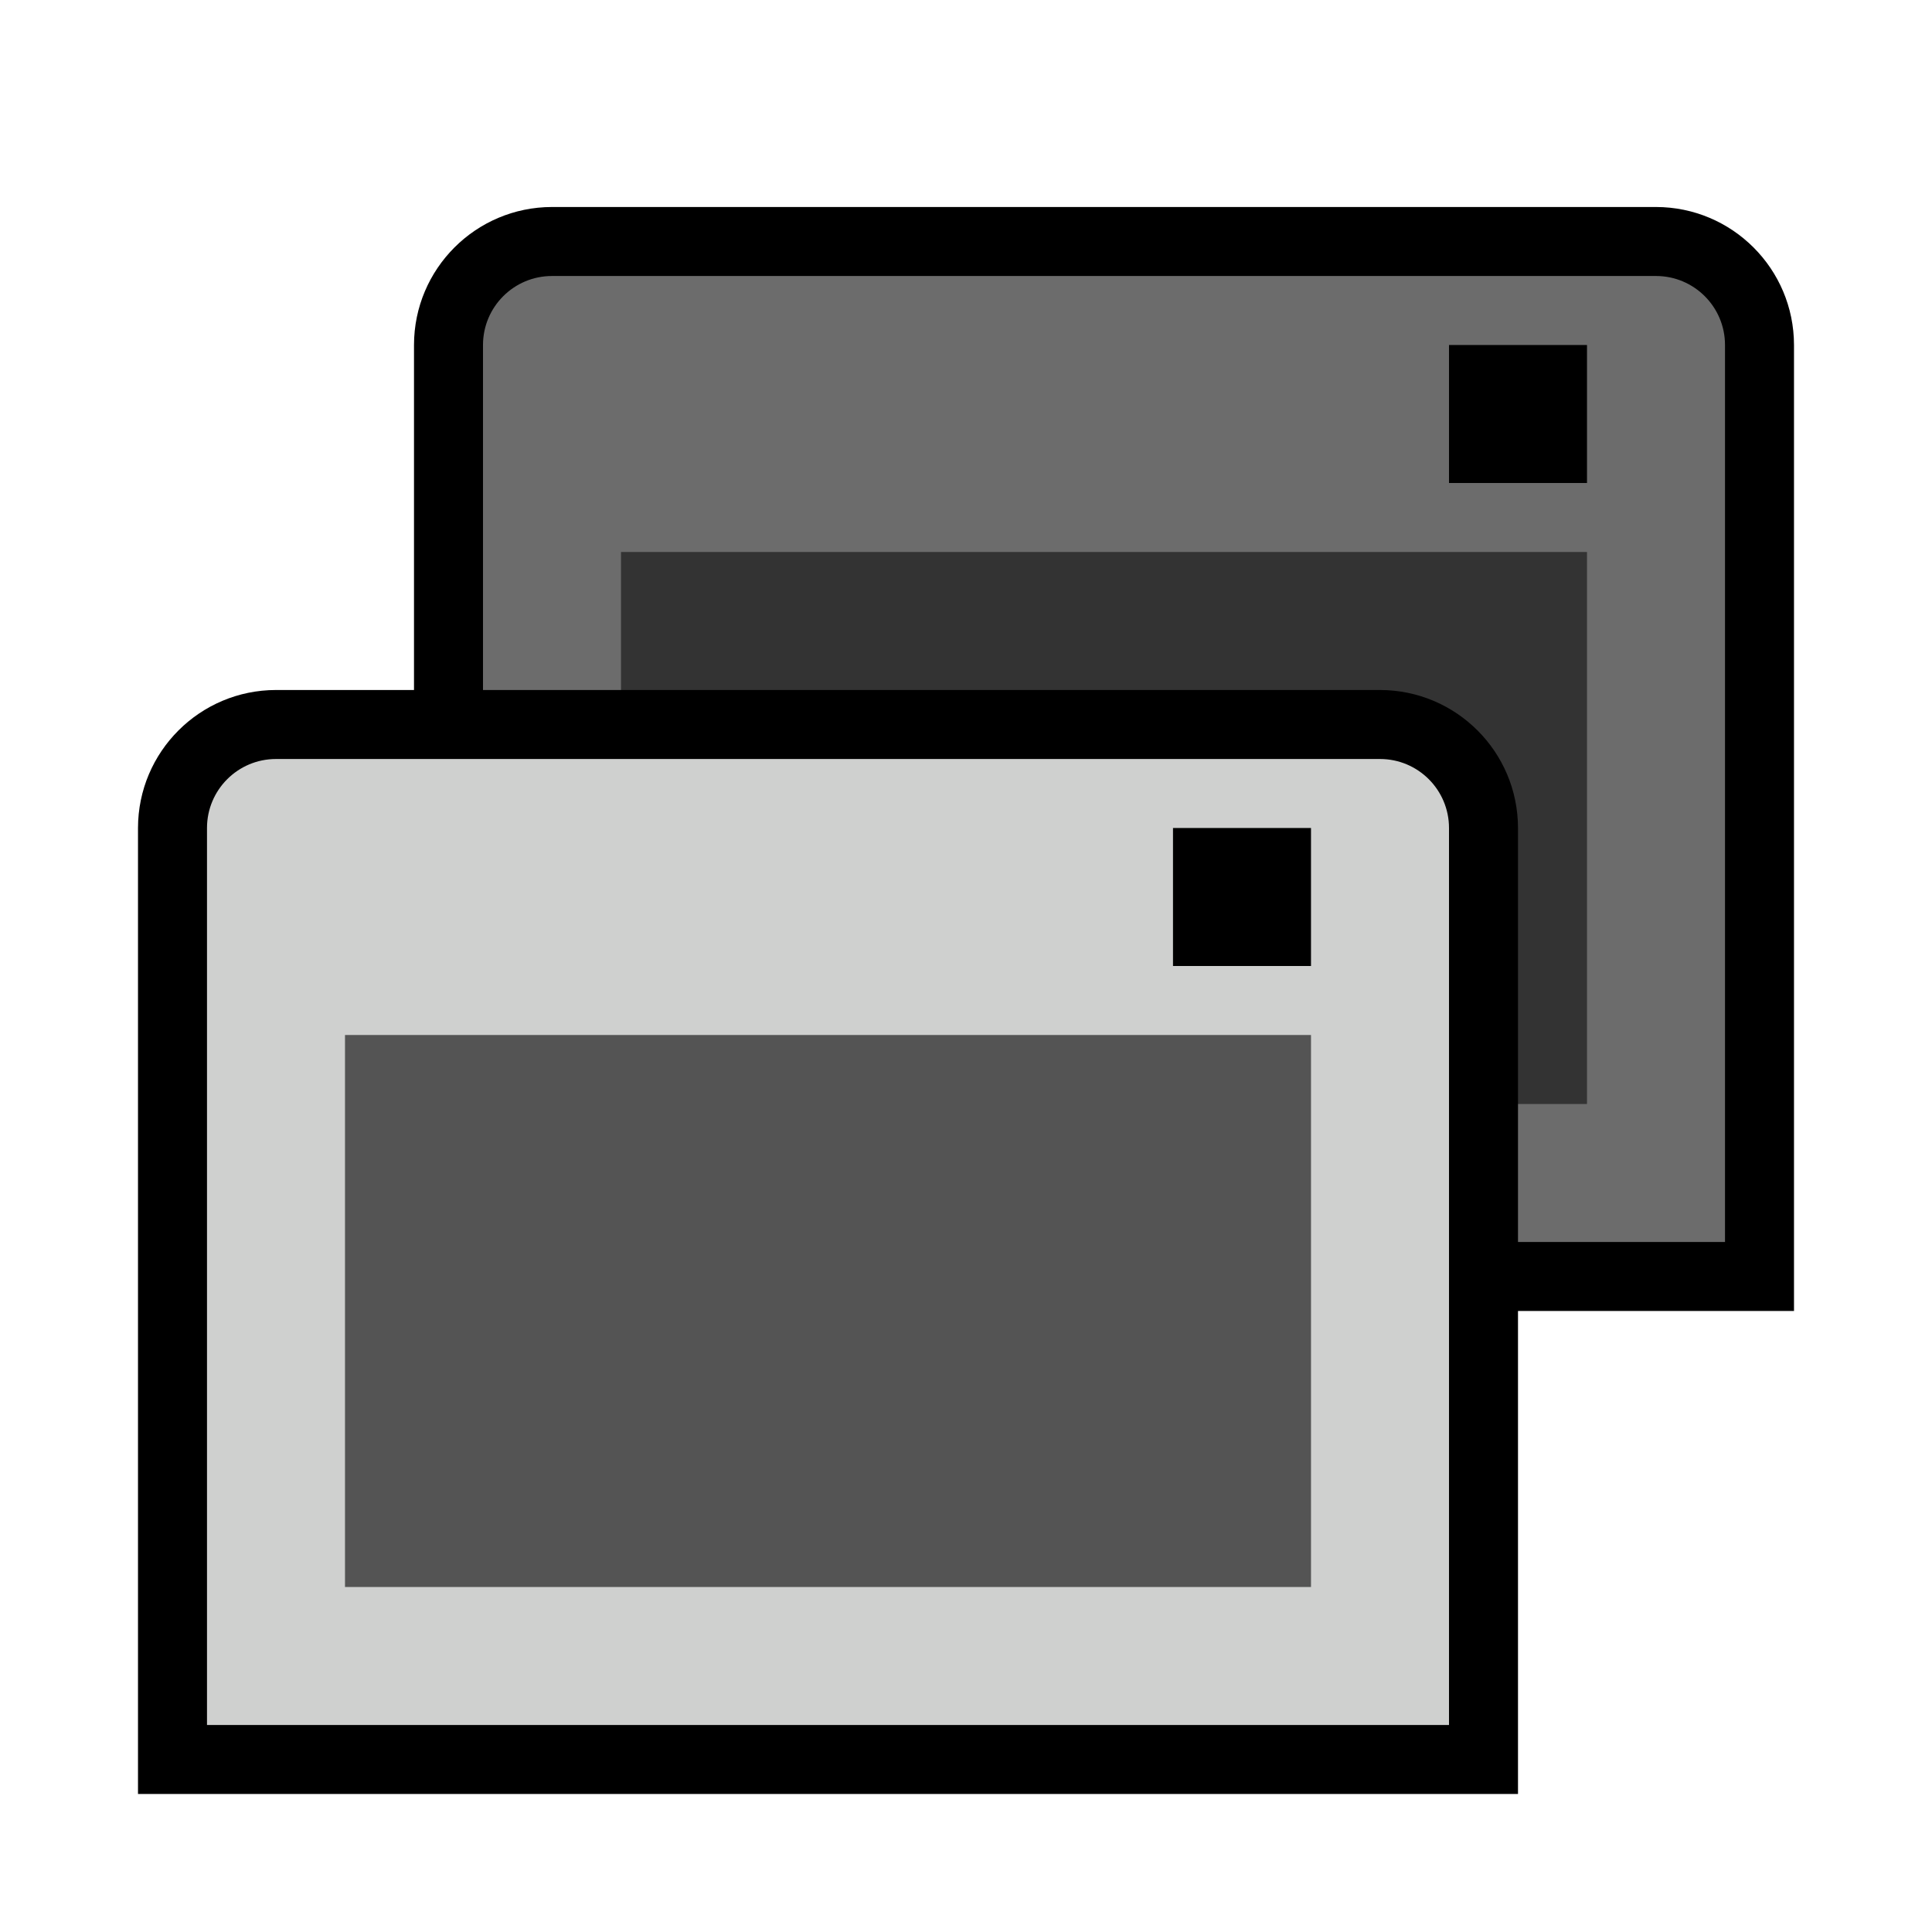
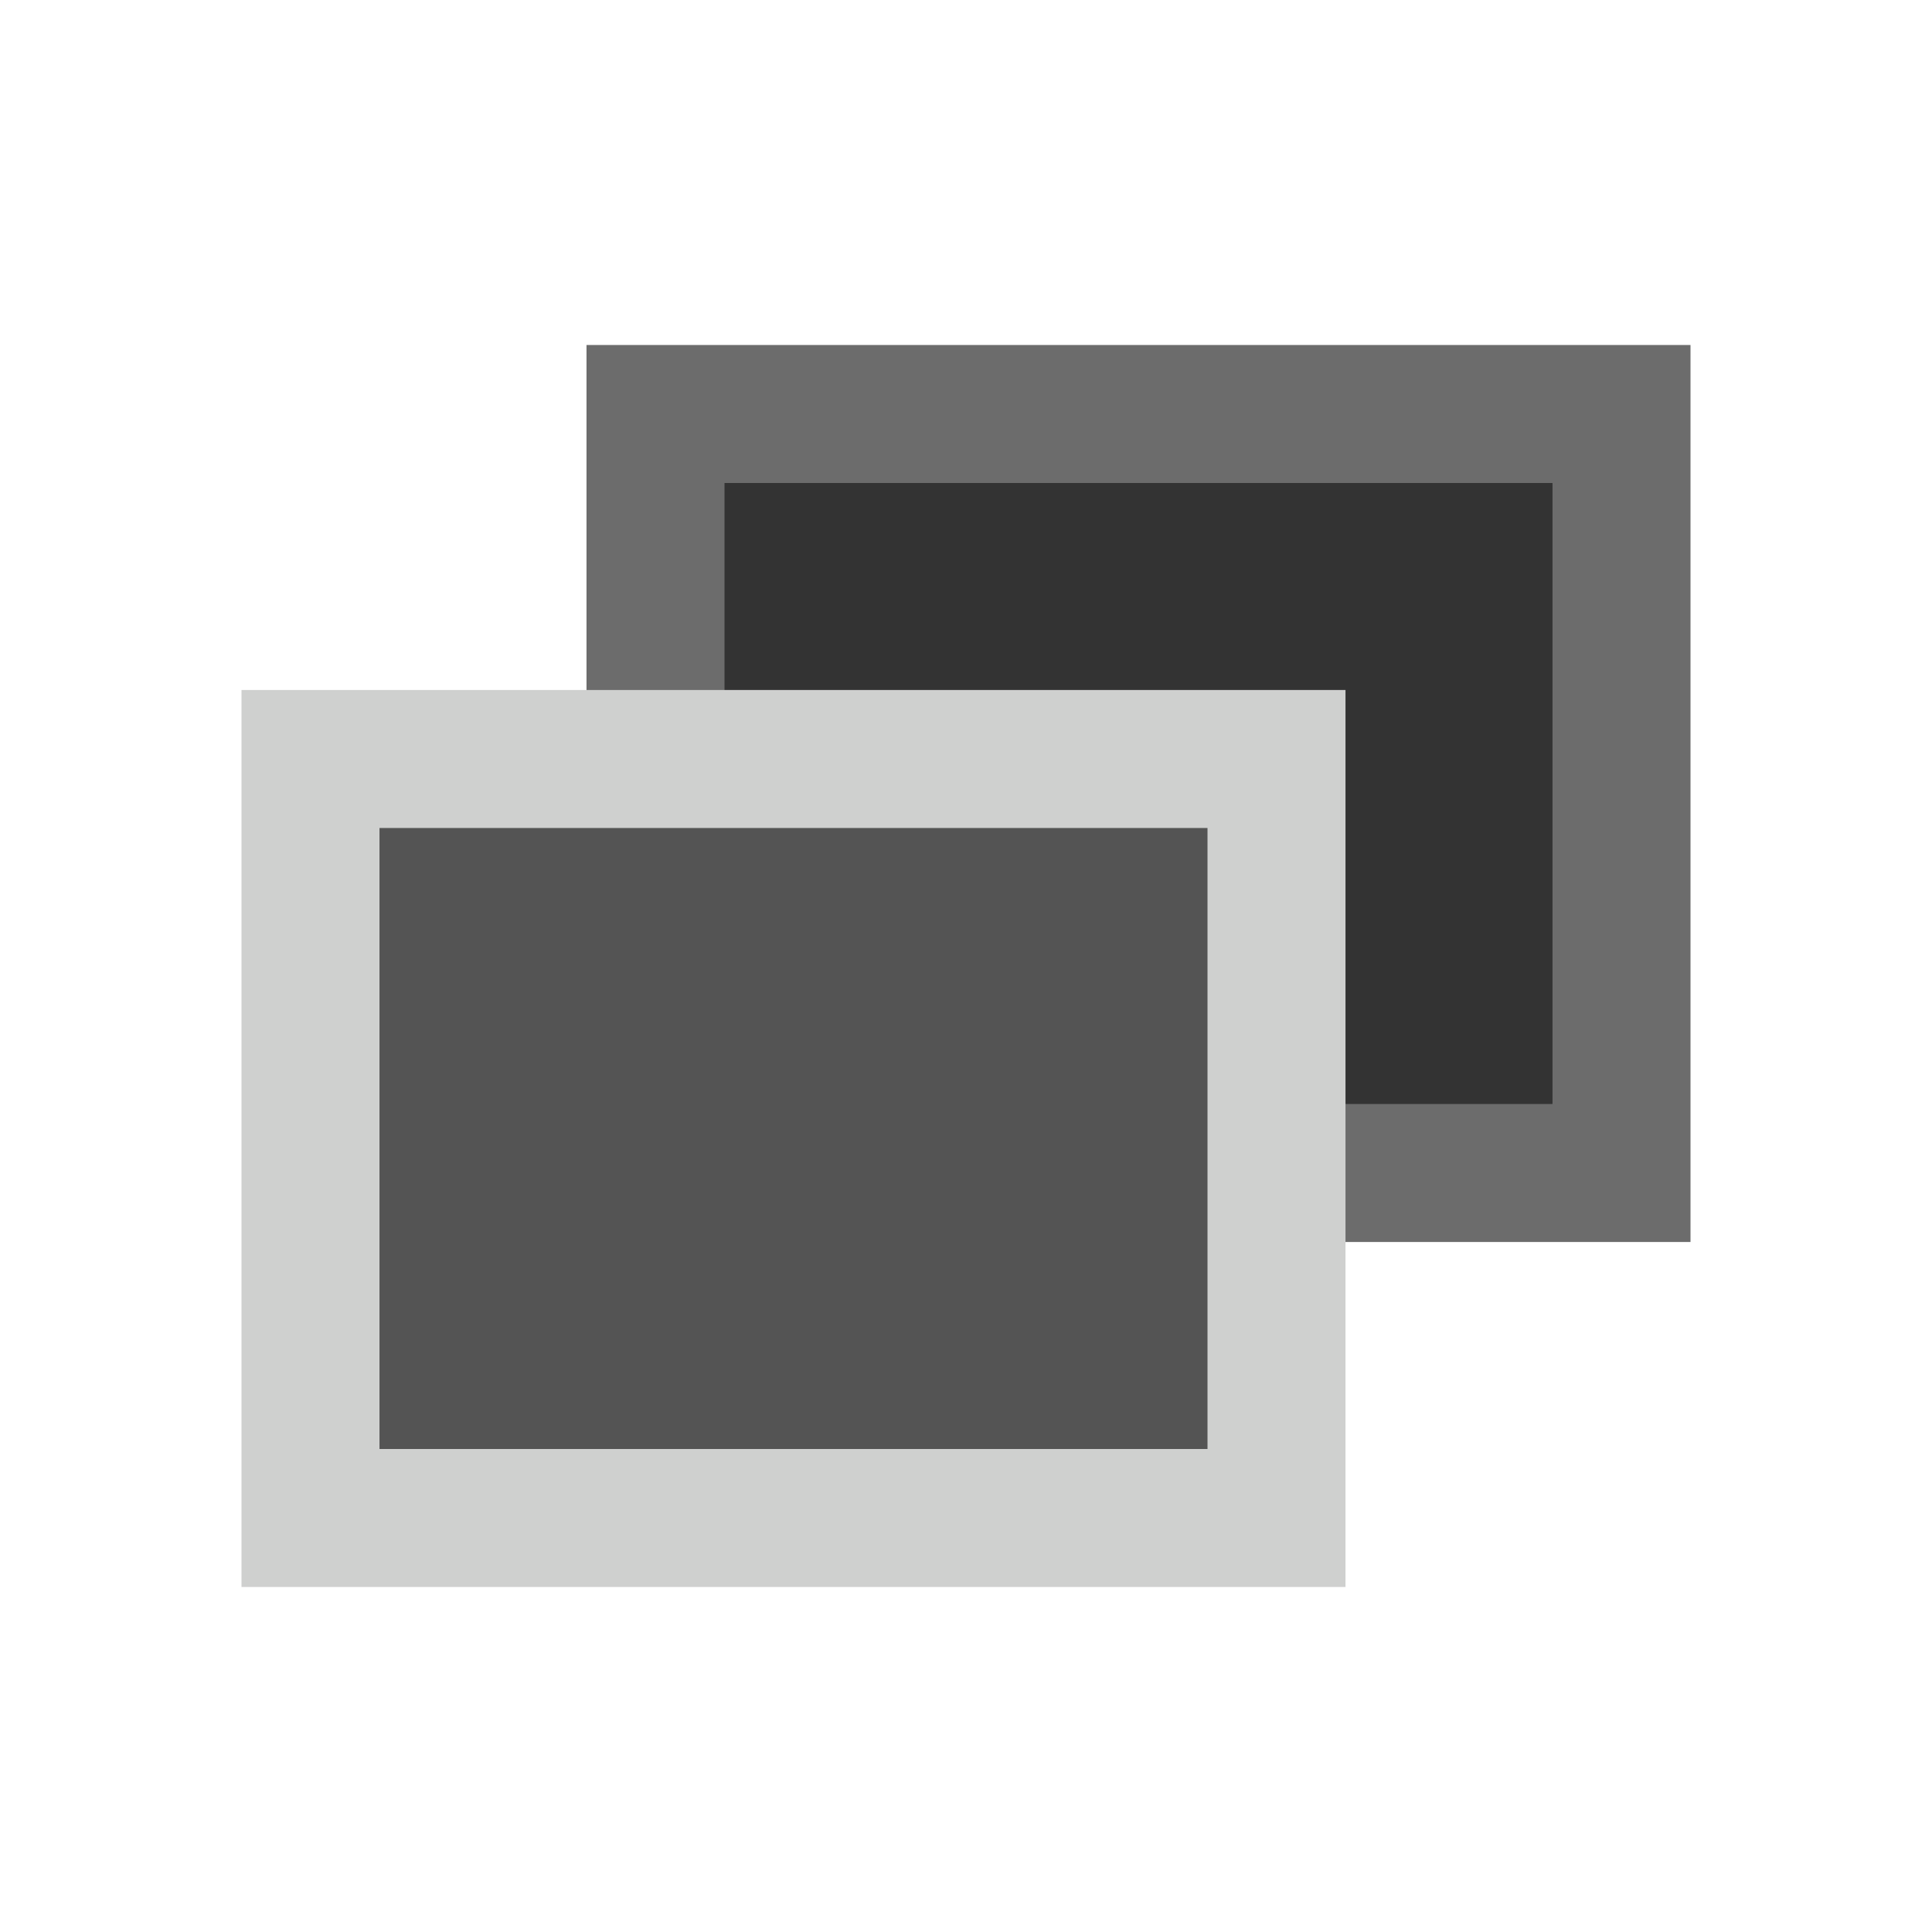
<svg xmlns="http://www.w3.org/2000/svg" width="28" height="28" viewBox="0 0 28 28">
-   <path d="M6.5,18.5V5A1.502,1.502,0,0,1,8,3.5H24A1.502,1.502,0,0,1,25.5,5V18.5Z" fill="#6c6c6c" />
-   <path d="M24,4a1,1,0,0,1,1,1V18H7V5A1,1,0,0,1,8,4H24m0-1H8A2.002,2.002,0,0,0,6,5V19H26V5a2.002,2.002,0,0,0-2-2Z" />
-   <rect x="21" y="5" width="2" height="2" />
-   <rect x="9" y="8" width="14" height="8" fill="#333" />
-   <path d="M2.5,25.5V12A1.502,1.502,0,0,1,4,10.5H20A1.502,1.502,0,0,1,21.5,12V25.5Z" fill="#cfd0cf" />
-   <path d="M20,11a1,1,0,0,1,1,1V25H3V12a1,1,0,0,1,1-1H20m0-1H4a2.002,2.002,0,0,0-2,2V26H22V12a2.002,2.002,0,0,0-2-2Z" />
-   <rect x="17" y="12" width="2" height="2" />
-   <rect x="5" y="15" width="14" height="8" fill="#545454" />
+   <rect x="8.5" y="5" width="16" height="13" fill="#6c6c6c" />
+   <rect x="10.5" y="7" width="12" height="9" fill="#333" />
+   <rect x="3.5" y="10" width="16" height="13" fill="#cfd0cf" />
+   <rect x="5.5" y="12" width="12" height="9" fill="#545454" />
</svg>
